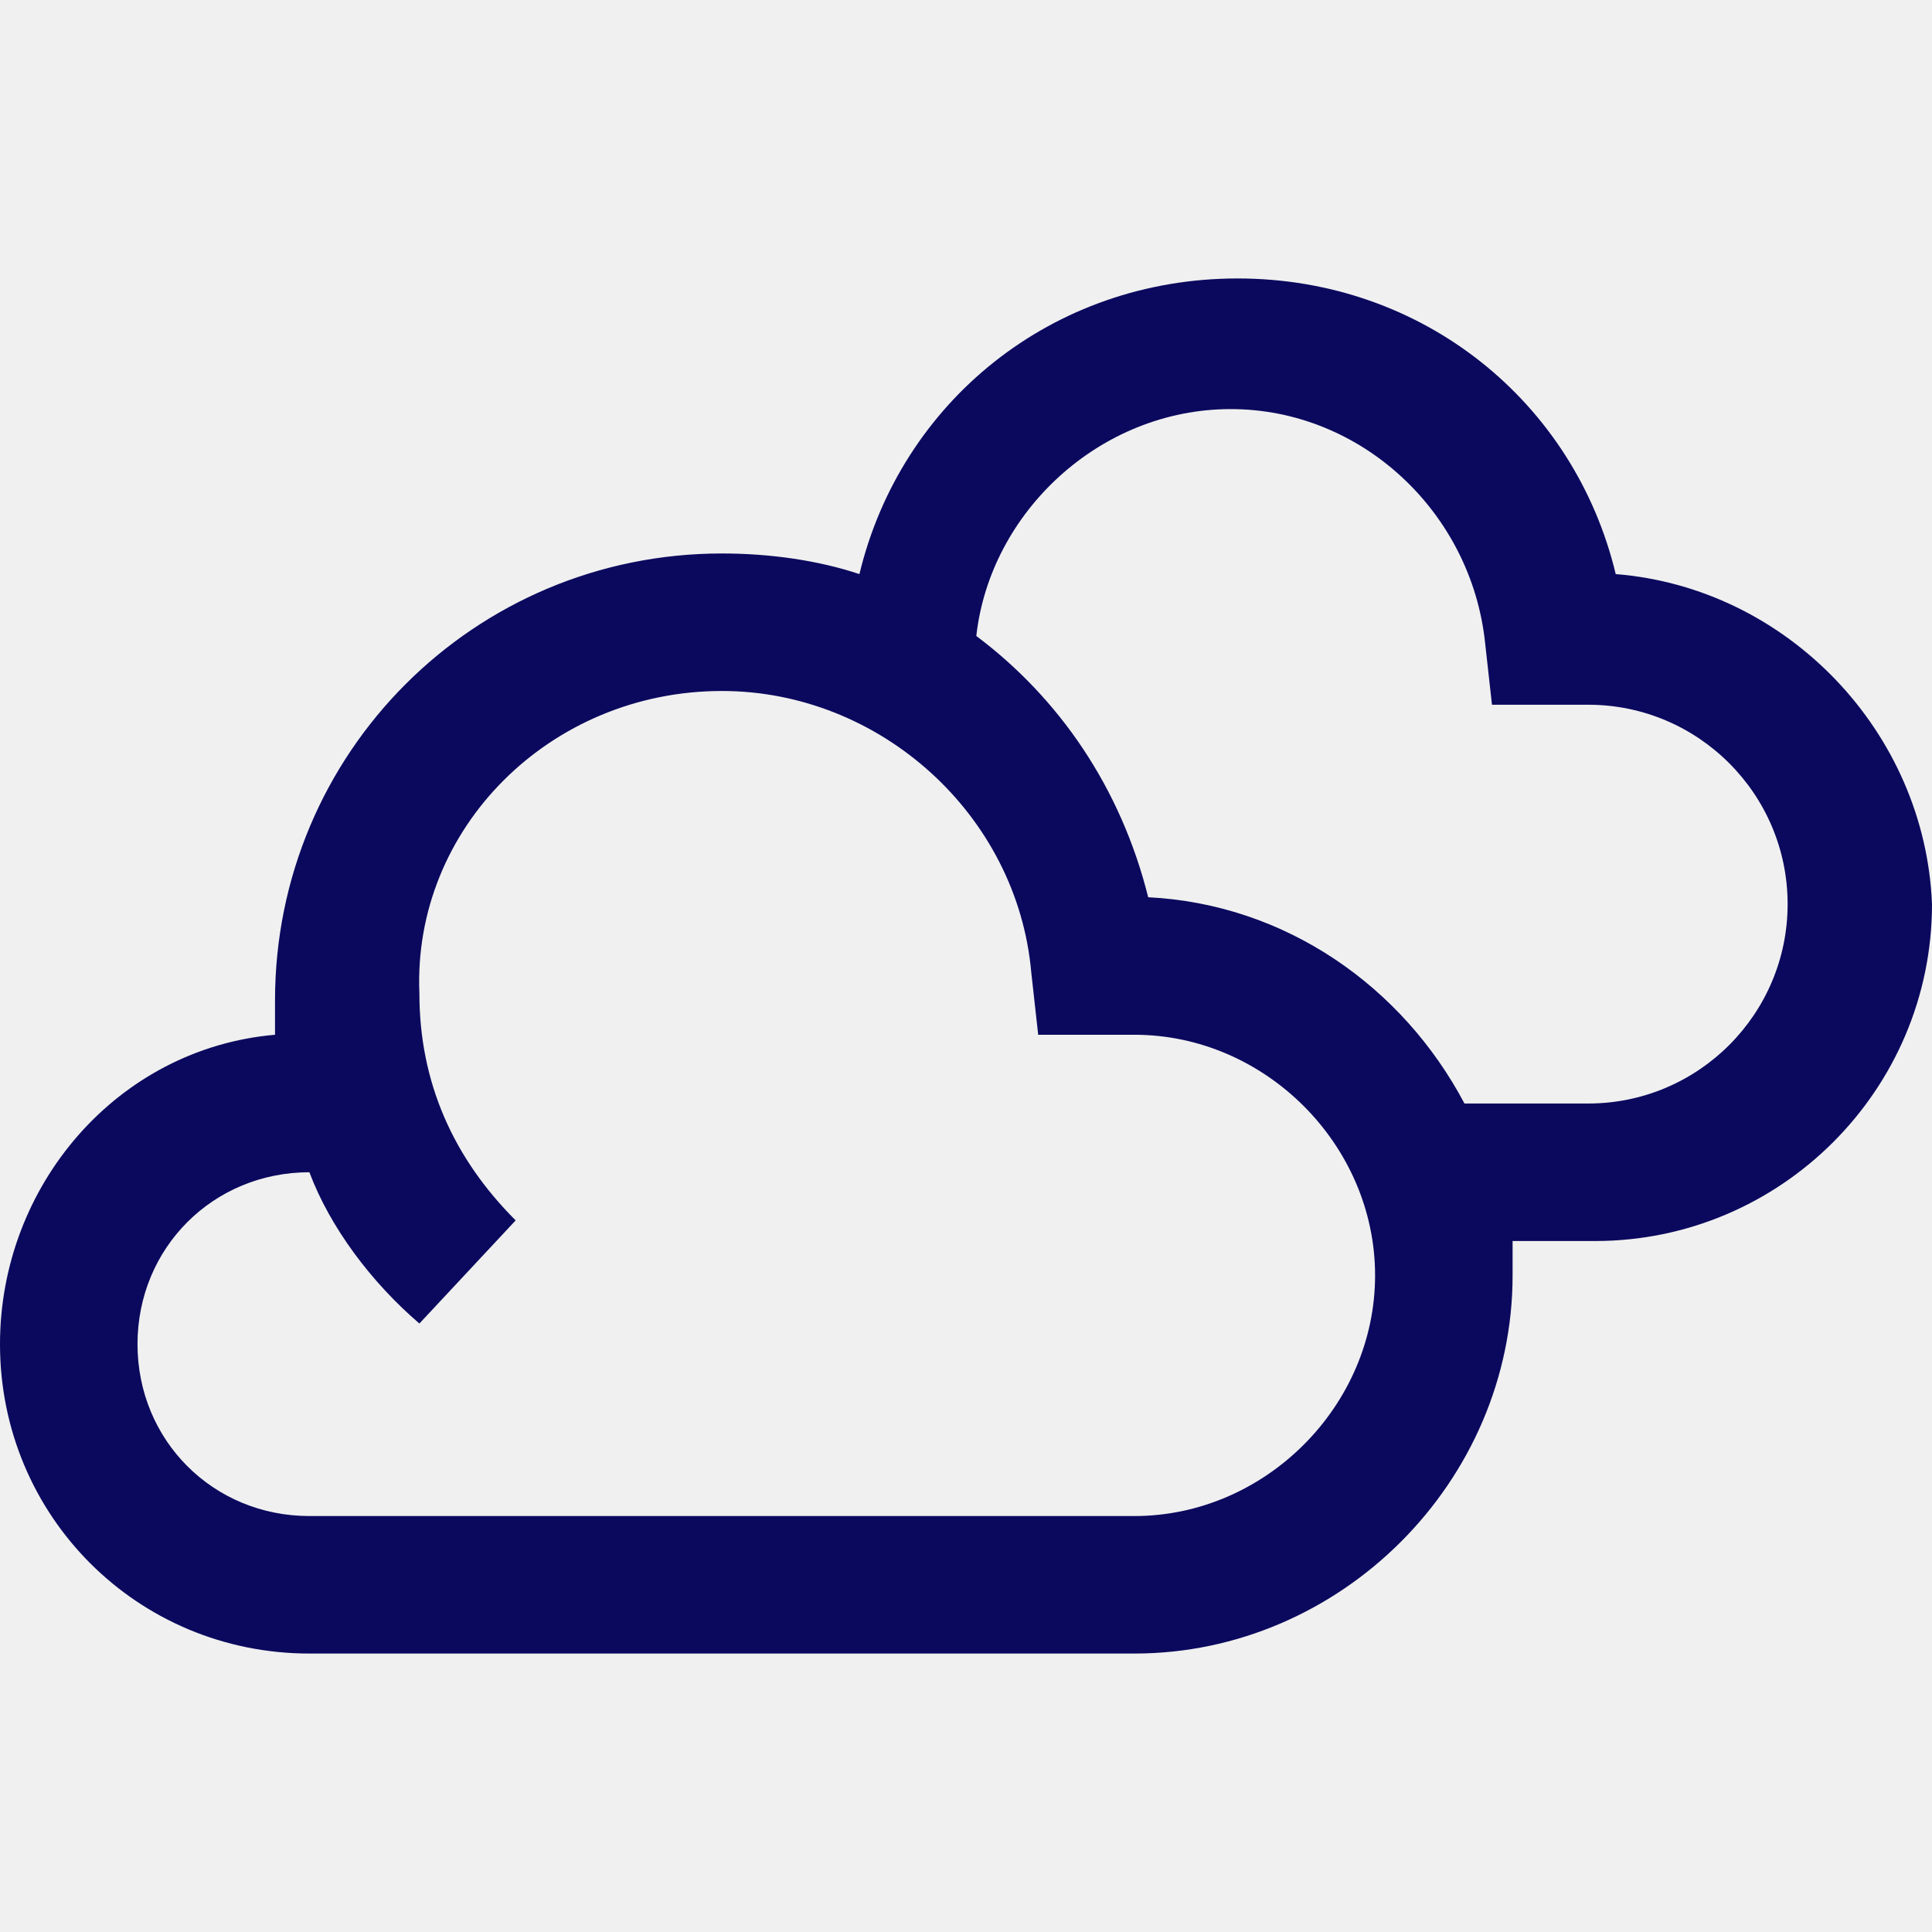
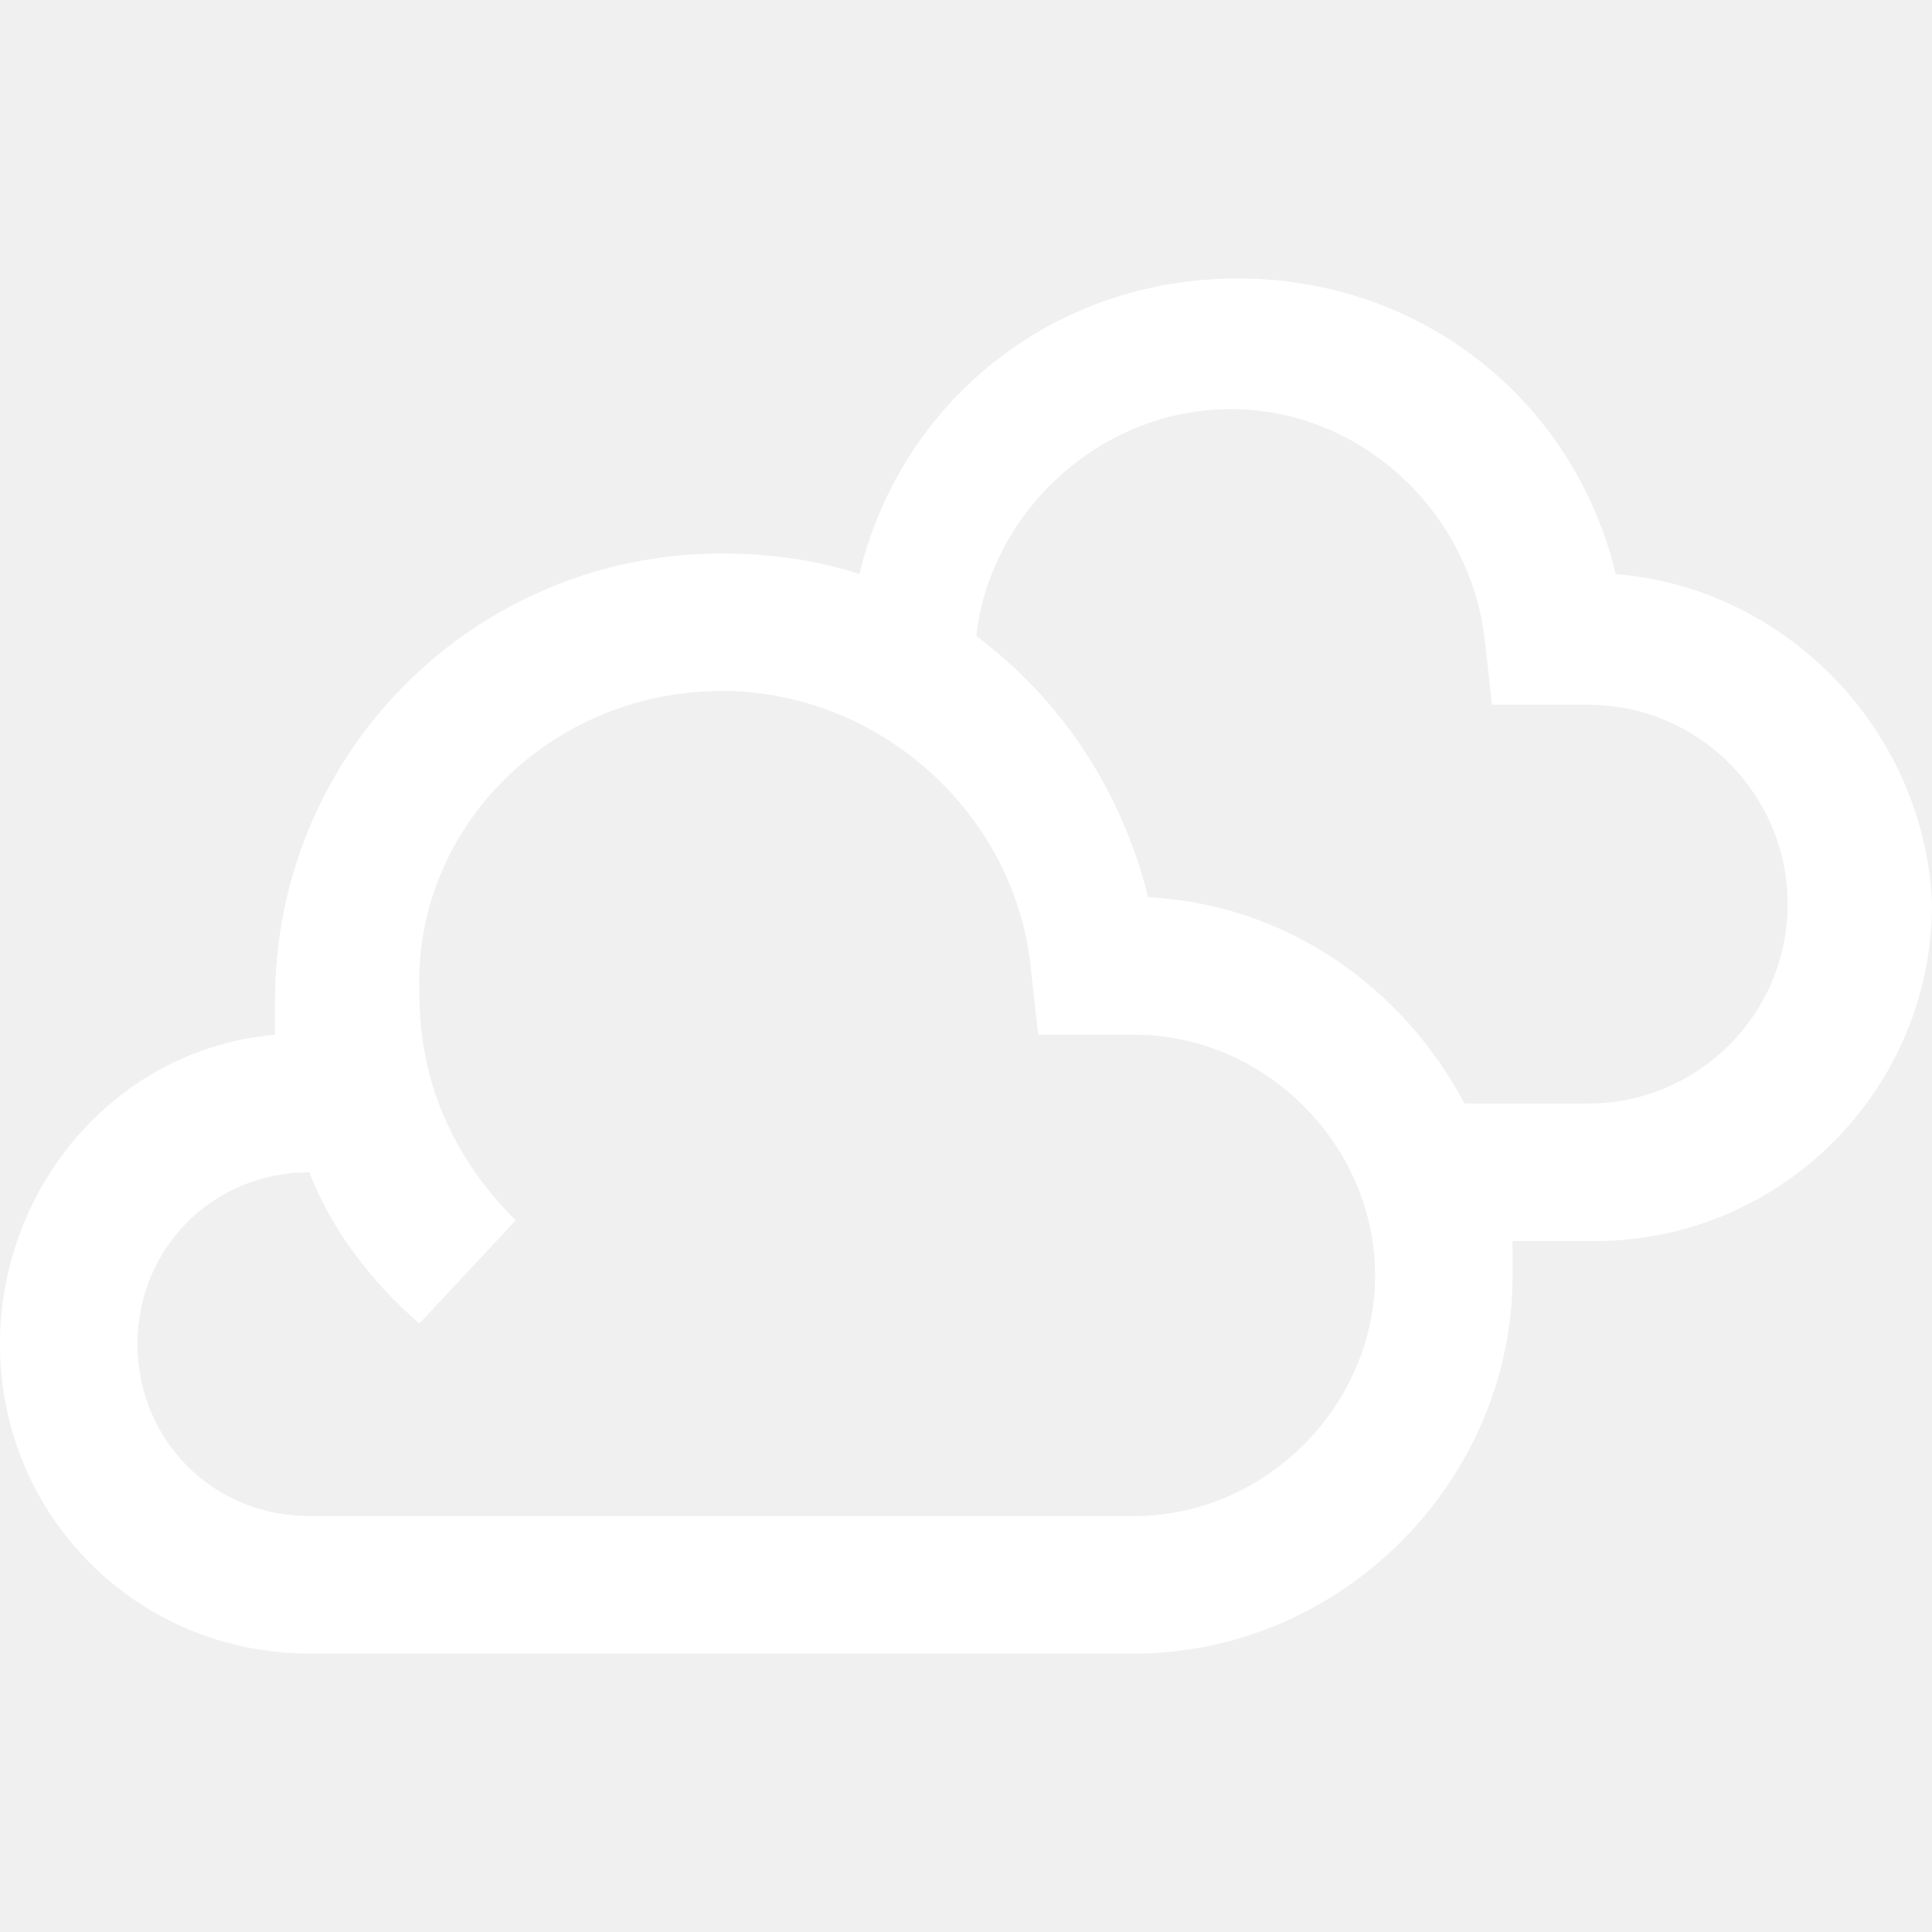
<svg xmlns="http://www.w3.org/2000/svg" version="1.1" id="Capa_1" x="0px" y="0px" viewBox="0 0 601.012 601.012" style="enable-background:new 0 0 601.012 601.012;" xml:space="preserve" width="512px" height="512px">
-   <path d="M502.626,178.592c-12.833-53.471-59.887-91.97-117.636-91.97s-104.803,38.499-117.636,91.97  c-12.833-4.278-27.805-6.416-42.777-6.416c-76.998,0-139.024,62.026-139.024,139.024c0,4.278,0,8.555,0,10.694  C36.36,326.172,0,368.949,0,418.142c0,53.471,42.777,96.247,96.247,96.247h256.66c64.165,0,117.636-53.471,117.636-117.636  c0-4.278,0-6.416,0-10.694h25.666c57.749,0,104.803-47.055,104.803-104.803C598.873,227.787,556.097,182.871,502.626,178.592  L502.626,178.592z M352.907,471.613H96.247c-29.944,0-53.471-23.527-53.471-53.471s23.527-53.471,53.471-53.471  c6.416,17.11,19.249,34.221,34.221,47.055l29.944-32.082c-19.249-19.249-29.944-42.777-29.944-70.581  c-2.139-51.332,40.638-94.109,94.109-94.109c49.193,0,91.97,38.499,96.247,87.692l2.139,19.249h29.944  c40.638,0,74.859,34.221,74.859,74.859S393.545,471.613,352.907,471.613L352.907,471.613z M494.071,343.283h-38.499  c-19.249-36.36-55.61-62.026-98.386-64.165c-8.555-34.221-27.805-62.026-53.471-81.275c4.278-38.499,38.499-70.581,79.137-70.581  s74.859,32.082,79.137,72.72l2.139,19.249h29.944c34.221,0,62.026,27.805,62.026,62.026  C556.097,315.478,528.292,343.283,494.071,343.283z" fill="#0b095e" />
+   <path d="M502.626,178.592c-12.833-53.471-59.887-91.97-117.636-91.97s-104.803,38.499-117.636,91.97  c-12.833-4.278-27.805-6.416-42.777-6.416c-76.998,0-139.024,62.026-139.024,139.024c0,4.278,0,8.555,0,10.694  C36.36,326.172,0,368.949,0,418.142c0,53.471,42.777,96.247,96.247,96.247h256.66c64.165,0,117.636-53.471,117.636-117.636  c0-4.278,0-6.416,0-10.694h25.666c57.749,0,104.803-47.055,104.803-104.803C598.873,227.787,556.097,182.871,502.626,178.592  L502.626,178.592z M352.907,471.613H96.247c-29.944,0-53.471-23.527-53.471-53.471s23.527-53.471,53.471-53.471  c6.416,17.11,19.249,34.221,34.221,47.055l29.944-32.082c-19.249-19.249-29.944-42.777-29.944-70.581  c-2.139-51.332,40.638-94.109,94.109-94.109c49.193,0,91.97,38.499,96.247,87.692l2.139,19.249h29.944  c40.638,0,74.859,34.221,74.859,74.859S393.545,471.613,352.907,471.613L352.907,471.613z M494.071,343.283h-38.499  c-19.249-36.36-55.61-62.026-98.386-64.165c-8.555-34.221-27.805-62.026-53.471-81.275c4.278-38.499,38.499-70.581,79.137-70.581  s74.859,32.082,79.137,72.72l2.139,19.249h29.944c34.221,0,62.026,27.805,62.026,62.026  C556.097,315.478,528.292,343.283,494.071,343.283z" fill="#FFFFFF" />
  <g>
</g>
  <g>
</g>
  <g>
</g>
  <g>
</g>
  <g>
</g>
  <g>
</g>
  <g>
</g>
  <g>
</g>
  <g>
</g>
  <g>
</g>
  <g>
</g>
  <g>
</g>
  <g>
</g>
  <g>
</g>
  <g>
</g>
</svg>
